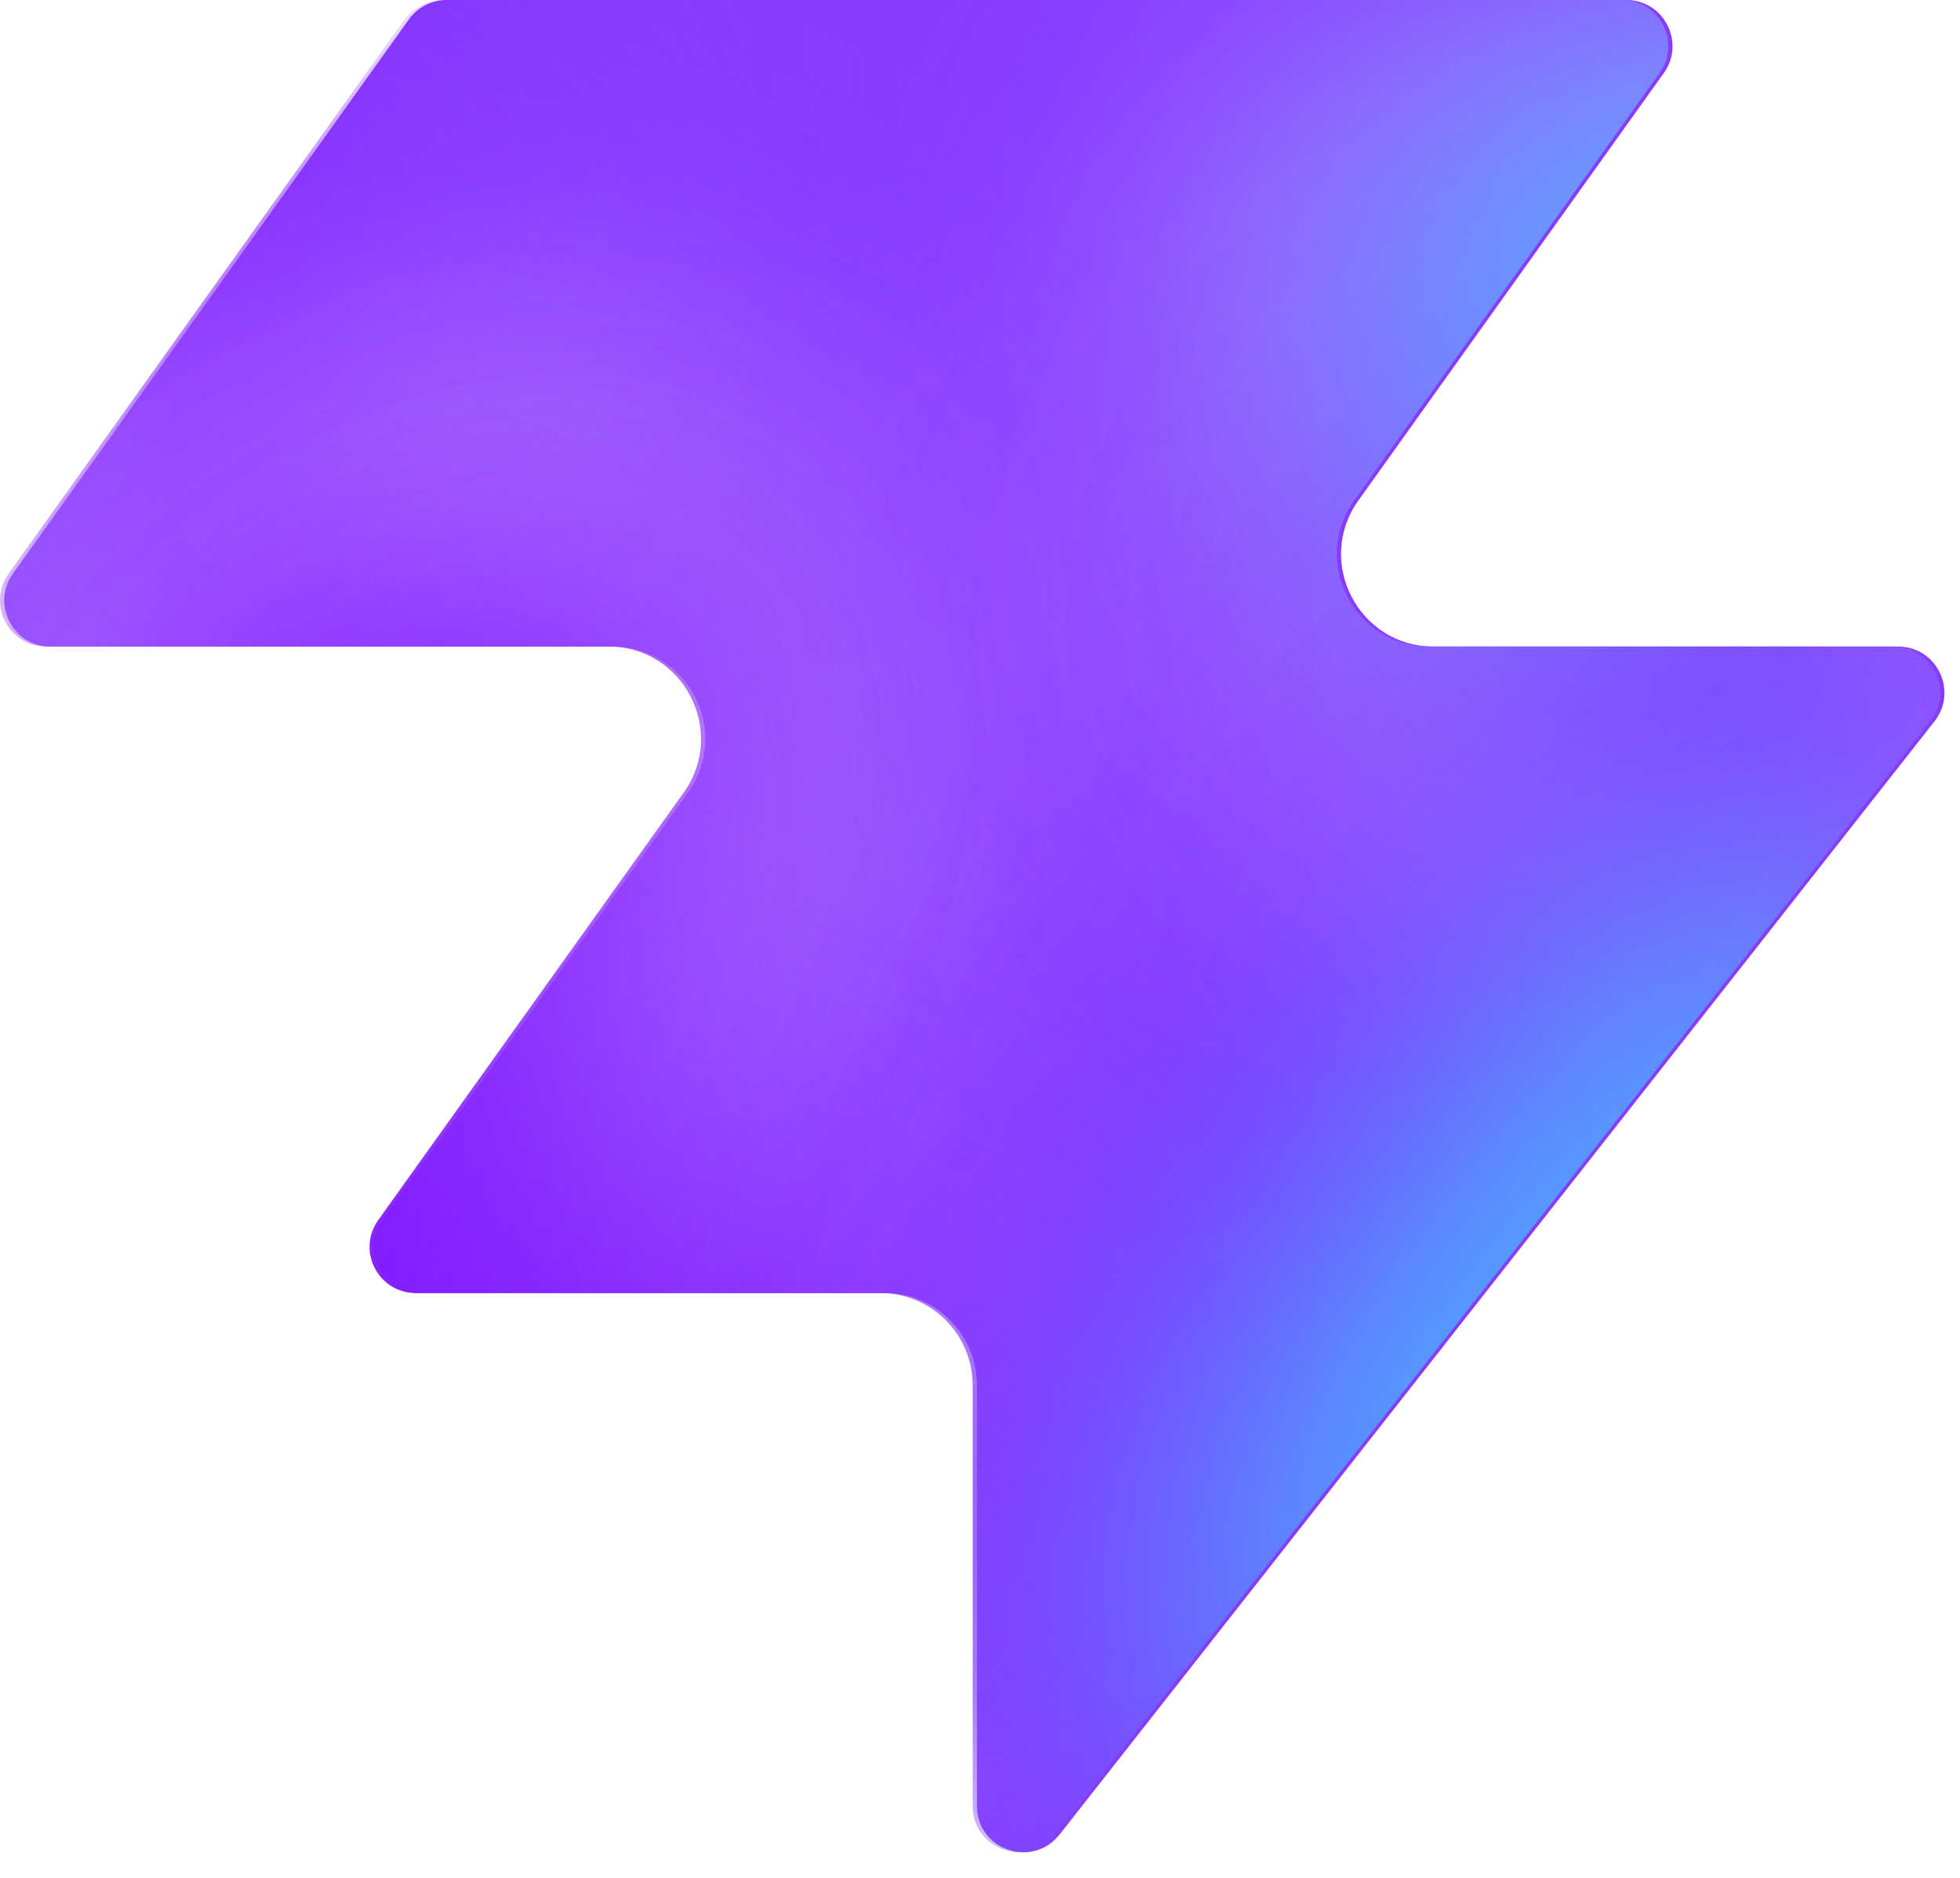
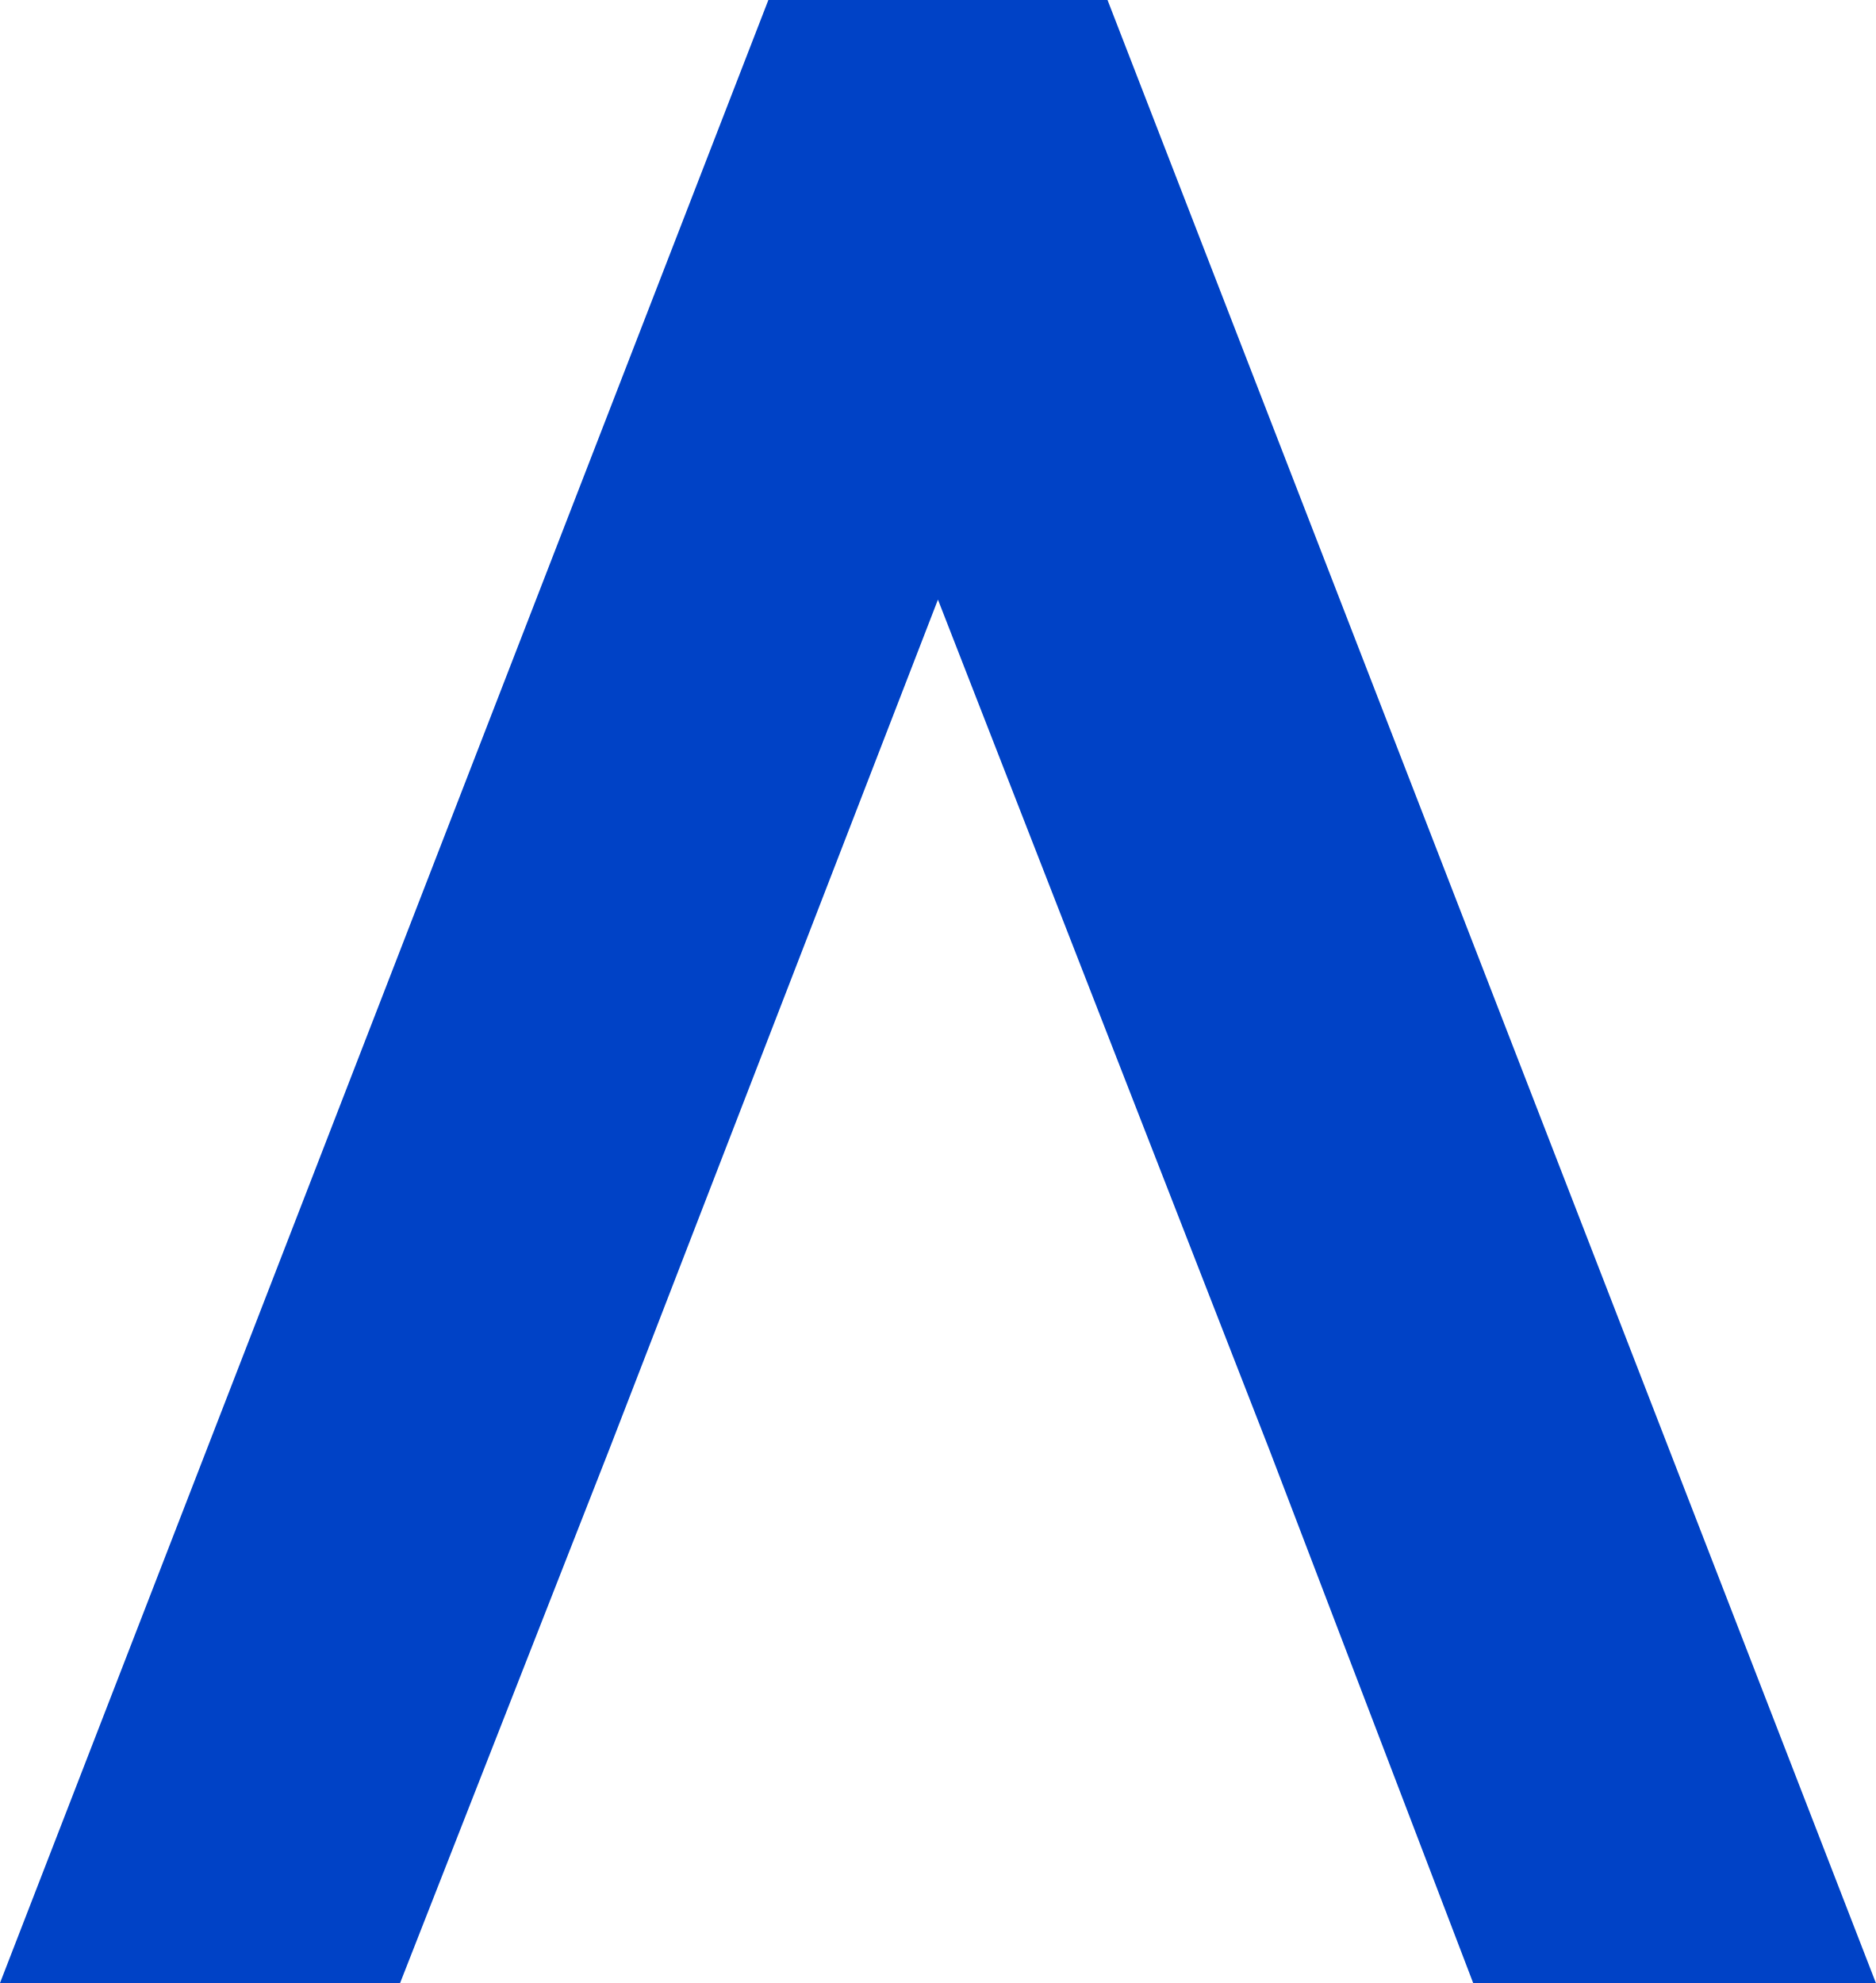
- <svg xmlns="http://www.w3.org/2000/svg" width="48" height="46" fill="none" viewBox="0 0 48 46">
-   <path fill="#863bff" d="M25.946 44.938c-.664.845-2.021.375-2.021-.698V33.937a2.26 2.26 0 0 0-2.262-2.262H10.287c-.92 0-1.456-1.04-.92-1.788l7.48-10.471c1.07-1.497 0-3.578-1.842-3.578H1.237c-.92 0-1.456-1.04-.92-1.788L10.013.474c.214-.297.556-.474.92-.474h28.894c.92 0 1.456 1.04.92 1.788l-7.48 10.471c-1.07 1.498 0 3.579 1.842 3.579h11.377c.943 0 1.473 1.088.89 1.83L25.947 44.94z" style="fill:#863bff;fill:color(display-p3 .525 .23 1);fill-opacity:1" />
-   <mask id="a" width="48" height="46" x="0" y="0" maskUnits="userSpaceOnUse" style="mask-type:alpha">
-     <path fill="#000" d="M25.842 44.938c-.664.844-2.021.375-2.021-.698V33.937a2.26 2.26 0 0 0-2.262-2.262H10.183c-.92 0-1.456-1.04-.92-1.788l7.48-10.471c1.07-1.498 0-3.579-1.842-3.579H1.133c-.92 0-1.456-1.04-.92-1.787L9.91.473c.214-.297.556-.474.92-.474h28.894c.92 0 1.456 1.04.92 1.788l-7.48 10.471c-1.07 1.498 0 3.578 1.842 3.578h11.377c.943 0 1.473 1.088.89 1.832L25.843 44.94z" style="fill:#000;fill-opacity:1" />
-   </mask>
-   <g mask="url(#a)">
-     <g filter="url(#b)">
-       <ellipse cx="5.508" cy="14.704" fill="#ede6ff" rx="5.508" ry="14.704" style="fill:#ede6ff;fill:color(display-p3 .927 .903 1);fill-opacity:1" transform="matrix(.00324 1 1 -.00324 -4.47 31.516)" />
-     </g>
-     <g filter="url(#c)">
-       <ellipse cx="10.399" cy="29.851" fill="#ede6ff" rx="10.399" ry="29.851" style="fill:#ede6ff;fill:color(display-p3 .927 .903 1);fill-opacity:1" transform="matrix(.00324 1 1 -.00324 -39.328 7.883)" />
-     </g>
-     <g filter="url(#d)">
-       <ellipse cx="5.508" cy="30.487" fill="#7e14ff" rx="5.508" ry="30.487" style="fill:#7e14ff;fill:color(display-p3 .492 .077 1);fill-opacity:1" transform="rotate(89.814 -25.913 -14.639)scale(1 -1)" />
-     </g>
-     <g filter="url(#e)">
-       <ellipse cx="5.508" cy="30.599" fill="#7e14ff" rx="5.508" ry="30.599" style="fill:#7e14ff;fill:color(display-p3 .492 .077 1);fill-opacity:1" transform="rotate(89.814 -32.644 -3.334)scale(1 -1)" />
-     </g>
-     <g filter="url(#f)">
-       <ellipse cx="5.508" cy="30.599" fill="#7e14ff" rx="5.508" ry="30.599" style="fill:#7e14ff;fill:color(display-p3 .492 .077 1);fill-opacity:1" transform="matrix(.00324 1 1 -.00324 -34.34 30.47)" />
-     </g>
-     <g filter="url(#g)">
-       <ellipse cx="14.072" cy="22.078" fill="#ede6ff" rx="14.072" ry="22.078" style="fill:#ede6ff;fill:color(display-p3 .927 .903 1);fill-opacity:1" transform="rotate(93.35 24.506 48.493)scale(-1 1)" />
-     </g>
-     <g filter="url(#h)">
-       <ellipse cx="3.47" cy="21.501" fill="#7e14ff" rx="3.47" ry="21.501" style="fill:#7e14ff;fill:color(display-p3 .492 .077 1);fill-opacity:1" transform="rotate(89.009 28.708 47.59)scale(-1 1)" />
-     </g>
-     <g filter="url(#i)">
-       <ellipse cx="3.47" cy="21.501" fill="#7e14ff" rx="3.47" ry="21.501" style="fill:#7e14ff;fill:color(display-p3 .492 .077 1);fill-opacity:1" transform="rotate(89.009 28.708 47.59)scale(-1 1)" />
-     </g>
-     <g filter="url(#j)">
-       <ellipse cx=".387" cy="8.972" fill="#7e14ff" rx="4.407" ry="29.108" style="fill:#7e14ff;fill:color(display-p3 .492 .077 1);fill-opacity:1" transform="rotate(39.51 .387 8.972)" />
-     </g>
-     <g filter="url(#k)">
-       <ellipse cx="47.523" cy="-6.092" fill="#7e14ff" rx="4.407" ry="29.108" style="fill:#7e14ff;fill:color(display-p3 .492 .077 1);fill-opacity:1" transform="rotate(37.892 47.523 -6.092)" />
-     </g>
-     <g filter="url(#l)">
-       <ellipse cx="41.412" cy="6.333" fill="#47bfff" rx="5.971" ry="9.665" style="fill:#47bfff;fill:color(display-p3 .28 .748 1);fill-opacity:1" transform="rotate(37.892 41.412 6.333)" />
-     </g>
-     <g filter="url(#m)">
-       <ellipse cx="-1.879" cy="38.332" fill="#7e14ff" rx="4.407" ry="29.108" style="fill:#7e14ff;fill:color(display-p3 .492 .077 1);fill-opacity:1" transform="rotate(37.892 -1.88 38.332)" />
-     </g>
-     <g filter="url(#n)">
-       <ellipse cx="-1.879" cy="38.332" fill="#7e14ff" rx="4.407" ry="29.108" style="fill:#7e14ff;fill:color(display-p3 .492 .077 1);fill-opacity:1" transform="rotate(37.892 -1.88 38.332)" />
-     </g>
-     <g filter="url(#o)">
-       <ellipse cx="35.651" cy="29.907" fill="#7e14ff" rx="4.407" ry="29.108" style="fill:#7e14ff;fill:color(display-p3 .492 .077 1);fill-opacity:1" transform="rotate(37.892 35.651 29.907)" />
-     </g>
-     <g filter="url(#p)">
-       <ellipse cx="38.418" cy="32.4" fill="#47bfff" rx="5.971" ry="15.297" style="fill:#47bfff;fill:color(display-p3 .28 .748 1);fill-opacity:1" transform="rotate(37.892 38.418 32.4)" />
-     </g>
-   </g>
-   <defs>
-     <filter id="b" width="60.045" height="41.654" x="-19.77" y="16.149" color-interpolation-filters="sRGB" filterUnits="userSpaceOnUse">
-       <feFlood flood-opacity="0" result="BackgroundImageFix" />
-       <feBlend in="SourceGraphic" in2="BackgroundImageFix" result="shape" />
-       <feGaussianBlur result="effect1_foregroundBlur_2002_17158" stdDeviation="7.659" />
-     </filter>
-     <filter id="c" width="90.34" height="51.437" x="-54.613" y="-7.533" color-interpolation-filters="sRGB" filterUnits="userSpaceOnUse">
-       <feFlood flood-opacity="0" result="BackgroundImageFix" />
-       <feBlend in="SourceGraphic" in2="BackgroundImageFix" result="shape" />
-       <feGaussianBlur result="effect1_foregroundBlur_2002_17158" stdDeviation="7.659" />
-     </filter>
-     <filter id="d" width="79.355" height="29.4" x="-49.64" y="2.03" color-interpolation-filters="sRGB" filterUnits="userSpaceOnUse">
-       <feFlood flood-opacity="0" result="BackgroundImageFix" />
-       <feBlend in="SourceGraphic" in2="BackgroundImageFix" result="shape" />
-       <feGaussianBlur result="effect1_foregroundBlur_2002_17158" stdDeviation="4.596" />
-     </filter>
-     <filter id="e" width="79.579" height="29.4" x="-45.045" y="20.029" color-interpolation-filters="sRGB" filterUnits="userSpaceOnUse">
-       <feFlood flood-opacity="0" result="BackgroundImageFix" />
-       <feBlend in="SourceGraphic" in2="BackgroundImageFix" result="shape" />
-       <feGaussianBlur result="effect1_foregroundBlur_2002_17158" stdDeviation="4.596" />
-     </filter>
-     <filter id="f" width="79.579" height="29.4" x="-43.513" y="21.178" color-interpolation-filters="sRGB" filterUnits="userSpaceOnUse">
-       <feFlood flood-opacity="0" result="BackgroundImageFix" />
-       <feBlend in="SourceGraphic" in2="BackgroundImageFix" result="shape" />
-       <feGaussianBlur result="effect1_foregroundBlur_2002_17158" stdDeviation="4.596" />
-     </filter>
-     <filter id="g" width="74.749" height="58.852" x="15.756" y="-17.901" color-interpolation-filters="sRGB" filterUnits="userSpaceOnUse">
-       <feFlood flood-opacity="0" result="BackgroundImageFix" />
-       <feBlend in="SourceGraphic" in2="BackgroundImageFix" result="shape" />
-       <feGaussianBlur result="effect1_foregroundBlur_2002_17158" stdDeviation="7.659" />
-     </filter>
-     <filter id="h" width="61.377" height="25.362" x="23.548" y="2.284" color-interpolation-filters="sRGB" filterUnits="userSpaceOnUse">
-       <feFlood flood-opacity="0" result="BackgroundImageFix" />
-       <feBlend in="SourceGraphic" in2="BackgroundImageFix" result="shape" />
-       <feGaussianBlur result="effect1_foregroundBlur_2002_17158" stdDeviation="4.596" />
-     </filter>
-     <filter id="i" width="61.377" height="25.362" x="23.548" y="2.284" color-interpolation-filters="sRGB" filterUnits="userSpaceOnUse">
-       <feFlood flood-opacity="0" result="BackgroundImageFix" />
-       <feBlend in="SourceGraphic" in2="BackgroundImageFix" result="shape" />
-       <feGaussianBlur result="effect1_foregroundBlur_2002_17158" stdDeviation="4.596" />
-     </filter>
-     <filter id="j" width="56.045" height="63.649" x="-27.636" y="-22.853" color-interpolation-filters="sRGB" filterUnits="userSpaceOnUse">
-       <feFlood flood-opacity="0" result="BackgroundImageFix" />
-       <feBlend in="SourceGraphic" in2="BackgroundImageFix" result="shape" />
-       <feGaussianBlur result="effect1_foregroundBlur_2002_17158" stdDeviation="4.596" />
-     </filter>
-     <filter id="k" width="54.814" height="64.646" x="20.116" y="-38.415" color-interpolation-filters="sRGB" filterUnits="userSpaceOnUse">
-       <feFlood flood-opacity="0" result="BackgroundImageFix" />
-       <feBlend in="SourceGraphic" in2="BackgroundImageFix" result="shape" />
-       <feGaussianBlur result="effect1_foregroundBlur_2002_17158" stdDeviation="4.596" />
-     </filter>
-     <filter id="l" width="33.541" height="35.313" x="24.641" y="-11.323" color-interpolation-filters="sRGB" filterUnits="userSpaceOnUse">
-       <feFlood flood-opacity="0" result="BackgroundImageFix" />
-       <feBlend in="SourceGraphic" in2="BackgroundImageFix" result="shape" />
-       <feGaussianBlur result="effect1_foregroundBlur_2002_17158" stdDeviation="4.596" />
-     </filter>
-     <filter id="m" width="54.814" height="64.646" x="-29.286" y="6.009" color-interpolation-filters="sRGB" filterUnits="userSpaceOnUse">
-       <feFlood flood-opacity="0" result="BackgroundImageFix" />
-       <feBlend in="SourceGraphic" in2="BackgroundImageFix" result="shape" />
-       <feGaussianBlur result="effect1_foregroundBlur_2002_17158" stdDeviation="4.596" />
-     </filter>
-     <filter id="n" width="54.814" height="64.646" x="-29.286" y="6.009" color-interpolation-filters="sRGB" filterUnits="userSpaceOnUse">
-       <feFlood flood-opacity="0" result="BackgroundImageFix" />
-       <feBlend in="SourceGraphic" in2="BackgroundImageFix" result="shape" />
-       <feGaussianBlur result="effect1_foregroundBlur_2002_17158" stdDeviation="4.596" />
-     </filter>
-     <filter id="o" width="54.814" height="64.646" x="8.244" y="-2.416" color-interpolation-filters="sRGB" filterUnits="userSpaceOnUse">
-       <feFlood flood-opacity="0" result="BackgroundImageFix" />
-       <feBlend in="SourceGraphic" in2="BackgroundImageFix" result="shape" />
-       <feGaussianBlur result="effect1_foregroundBlur_2002_17158" stdDeviation="4.596" />
-     </filter>
-     <filter id="p" width="39.409" height="43.623" x="18.713" y="10.588" color-interpolation-filters="sRGB" filterUnits="userSpaceOnUse">
-       <feFlood flood-opacity="0" result="BackgroundImageFix" />
-       <feBlend in="SourceGraphic" in2="BackgroundImageFix" result="shape" />
-       <feGaussianBlur result="effect1_foregroundBlur_2002_17158" stdDeviation="4.596" />
-     </filter>
-   </defs>
+ <svg xmlns="http://www.w3.org/2000/svg" width="35" height="37" viewBox="0 0 35 37" fill="none">
+   <path d="M20.664 0H14.336L0 37H7.465L11.37 27.038L17.5 11.188L23.679 27.038L27.486 37H35L20.664 0Z" fill="#0042C6" />
</svg>
